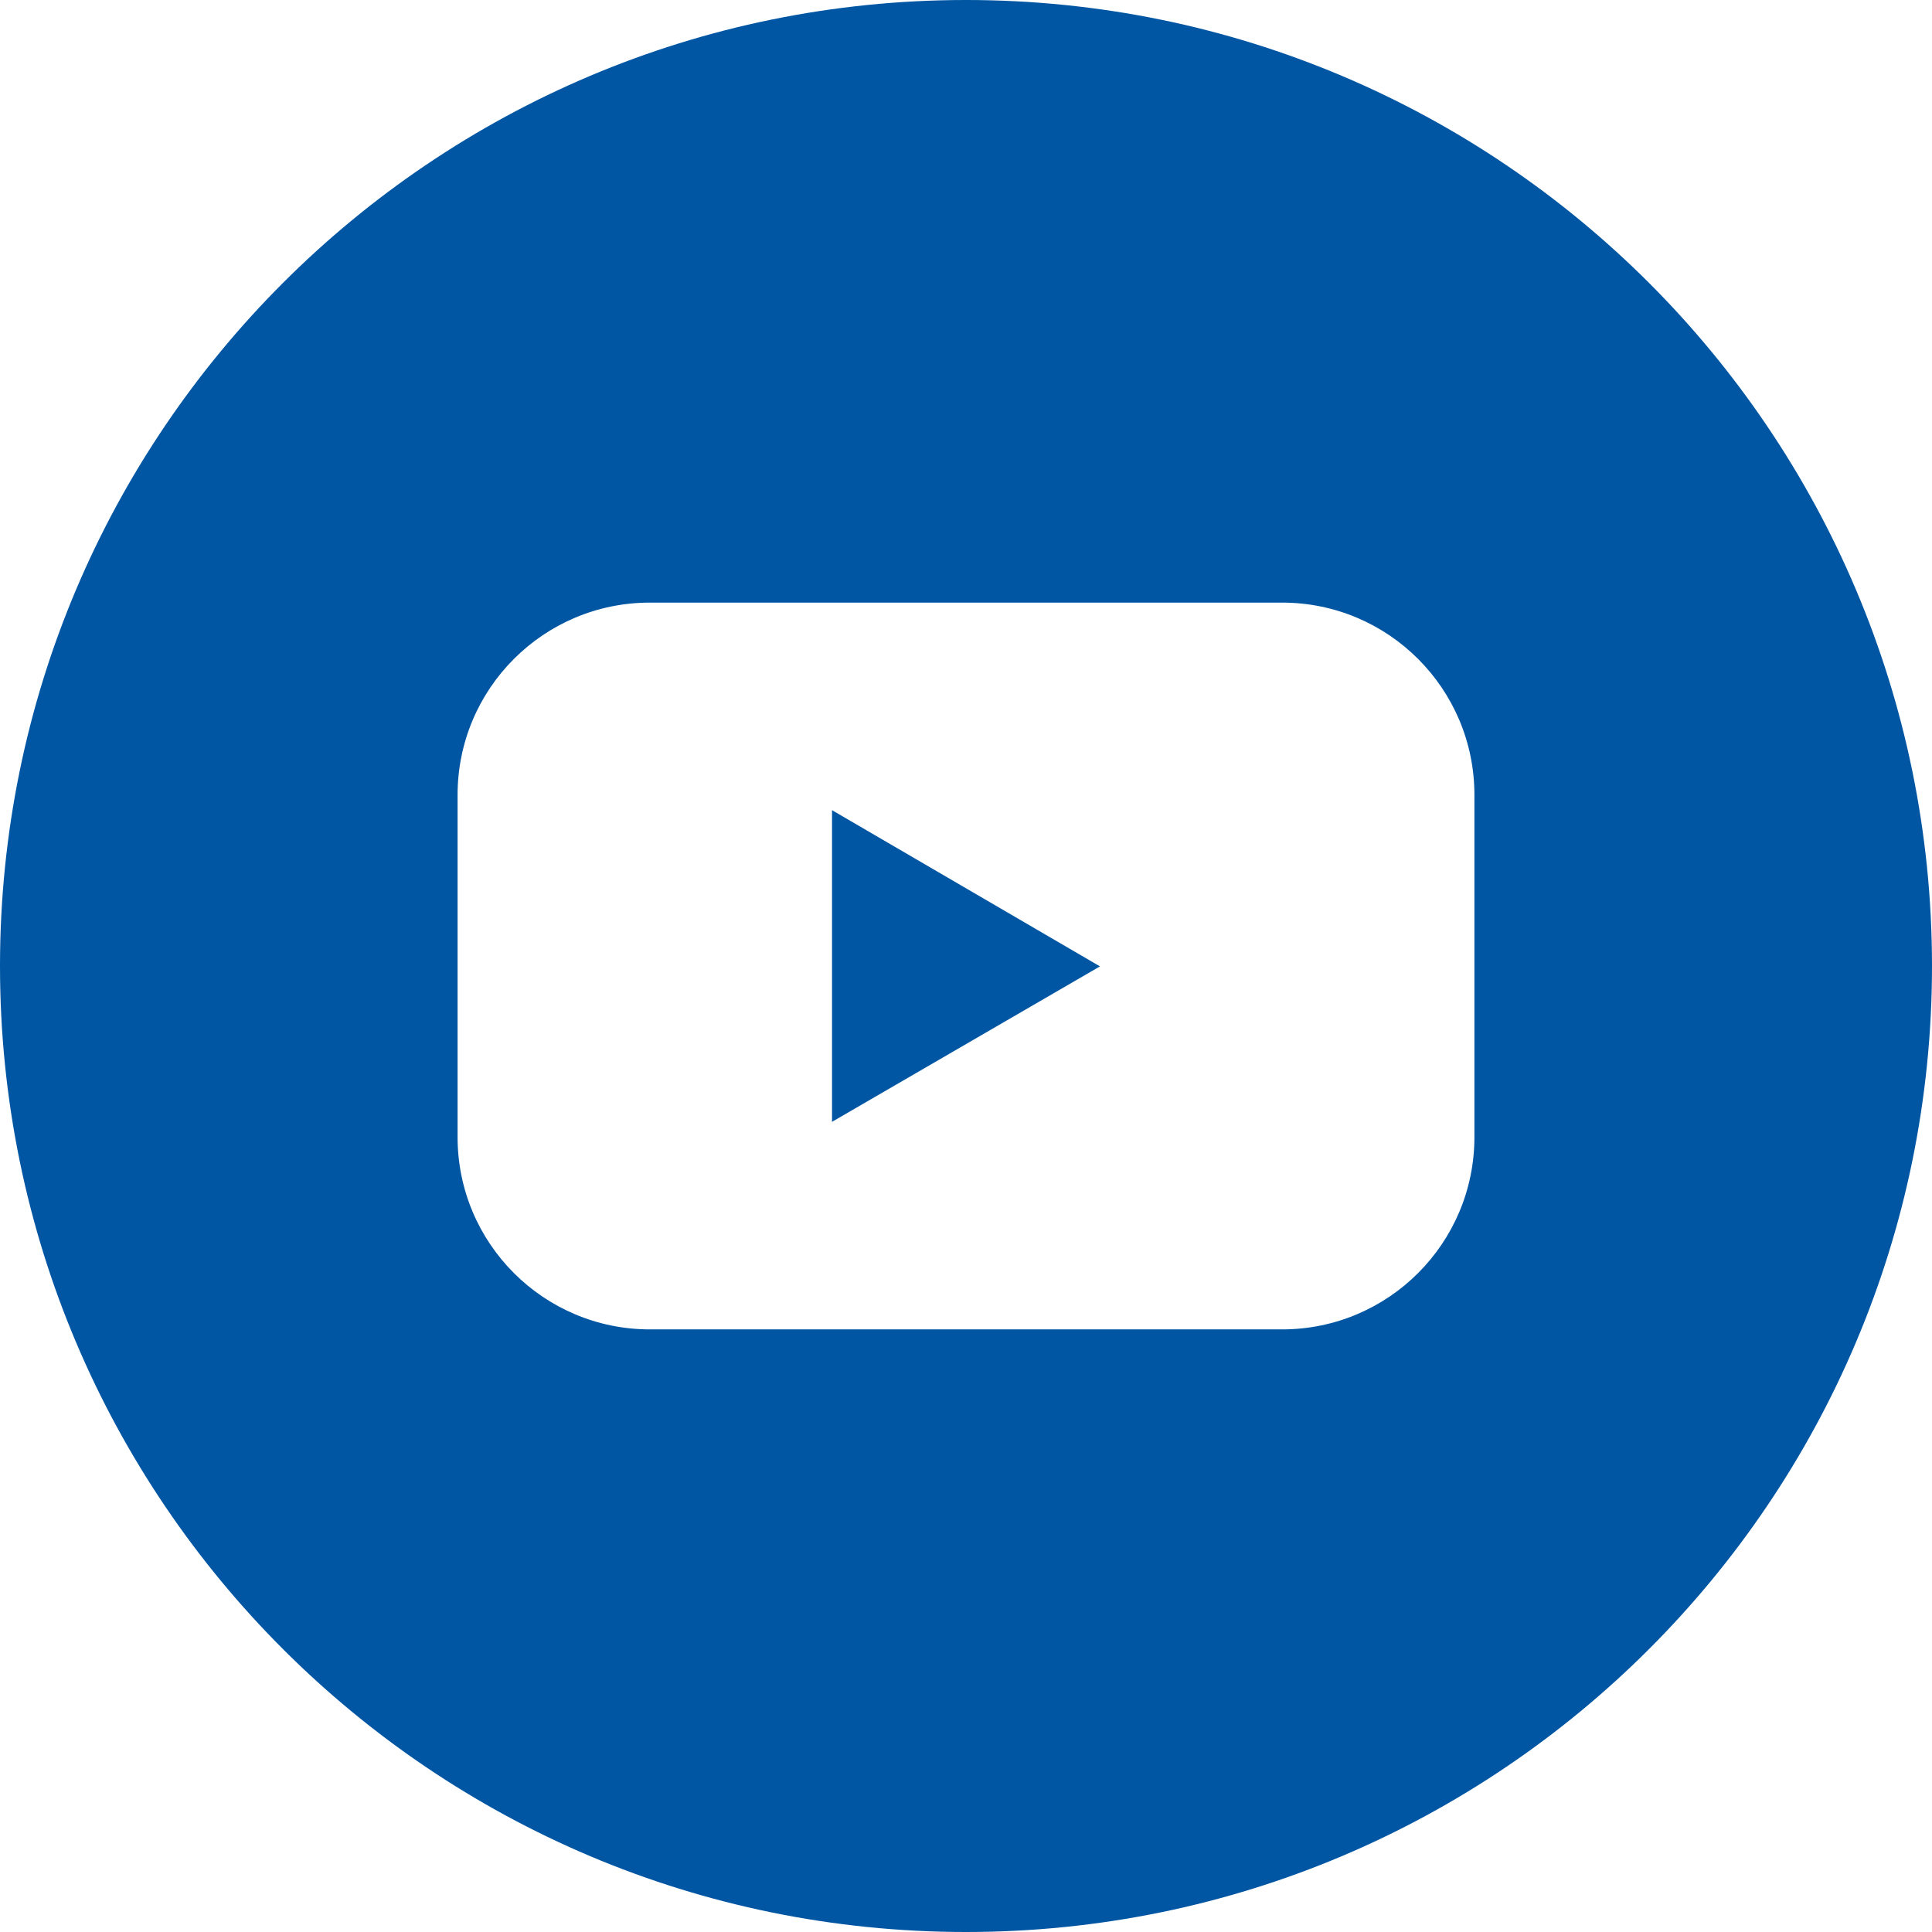
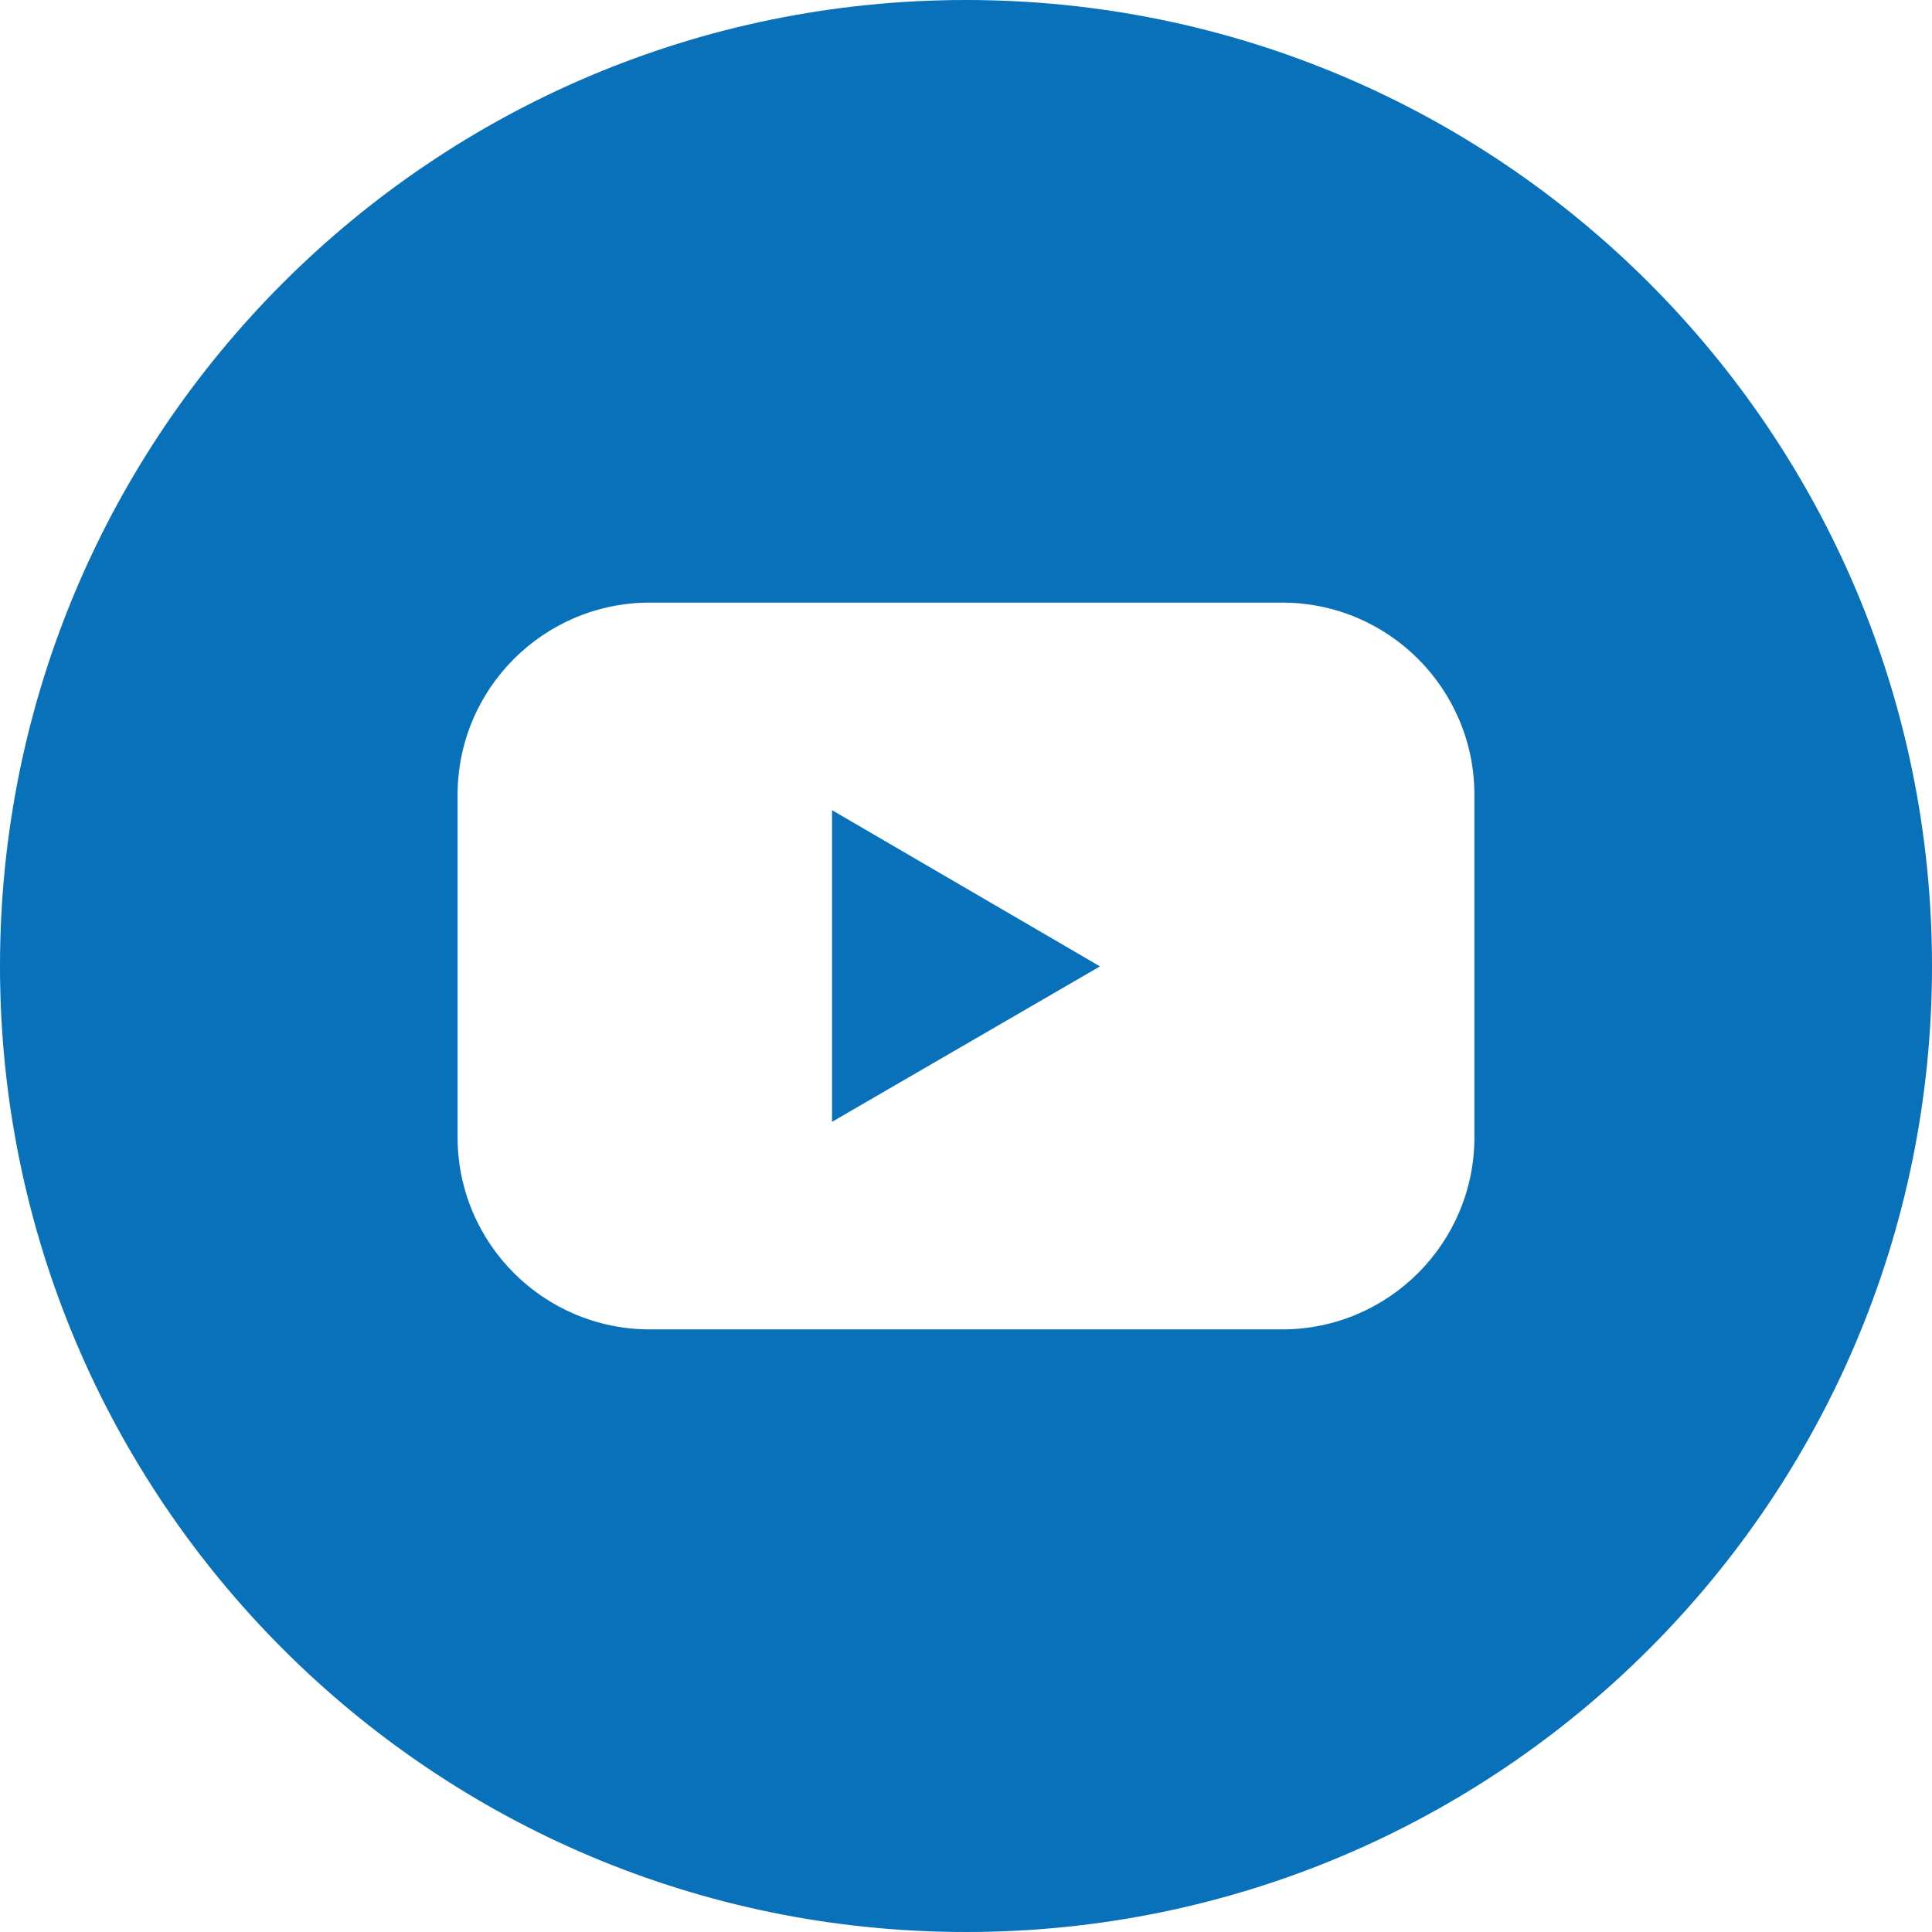
<svg xmlns="http://www.w3.org/2000/svg" height="512" viewBox="0 0 152 152" width="512">
  <g id="Layer_2" data-name="Layer 2">
-     <g id="Color" fill="#0056a3">
+     <g id="Color" fill="#0871B9">
      <g id="_02.YouTube" data-name="02.YouTube">
        <path d="m65.46 88.26 21.08-12.23-21.08-12.29z" />
        <path d="m76 0a76 76 0 1 0 76 76 76 76 0 0 0 -76-76zm40 89.45a15.13 15.13 0 0 1 -15.13 15.14h-49.74a15.13 15.13 0 0 1 -15.13-15.14v-26.9a15.13 15.13 0 0 1 15.13-15.14h49.74a15.13 15.13 0 0 1 15.13 15.14z" />
      </g>
    </g>
  </g>
</svg>
